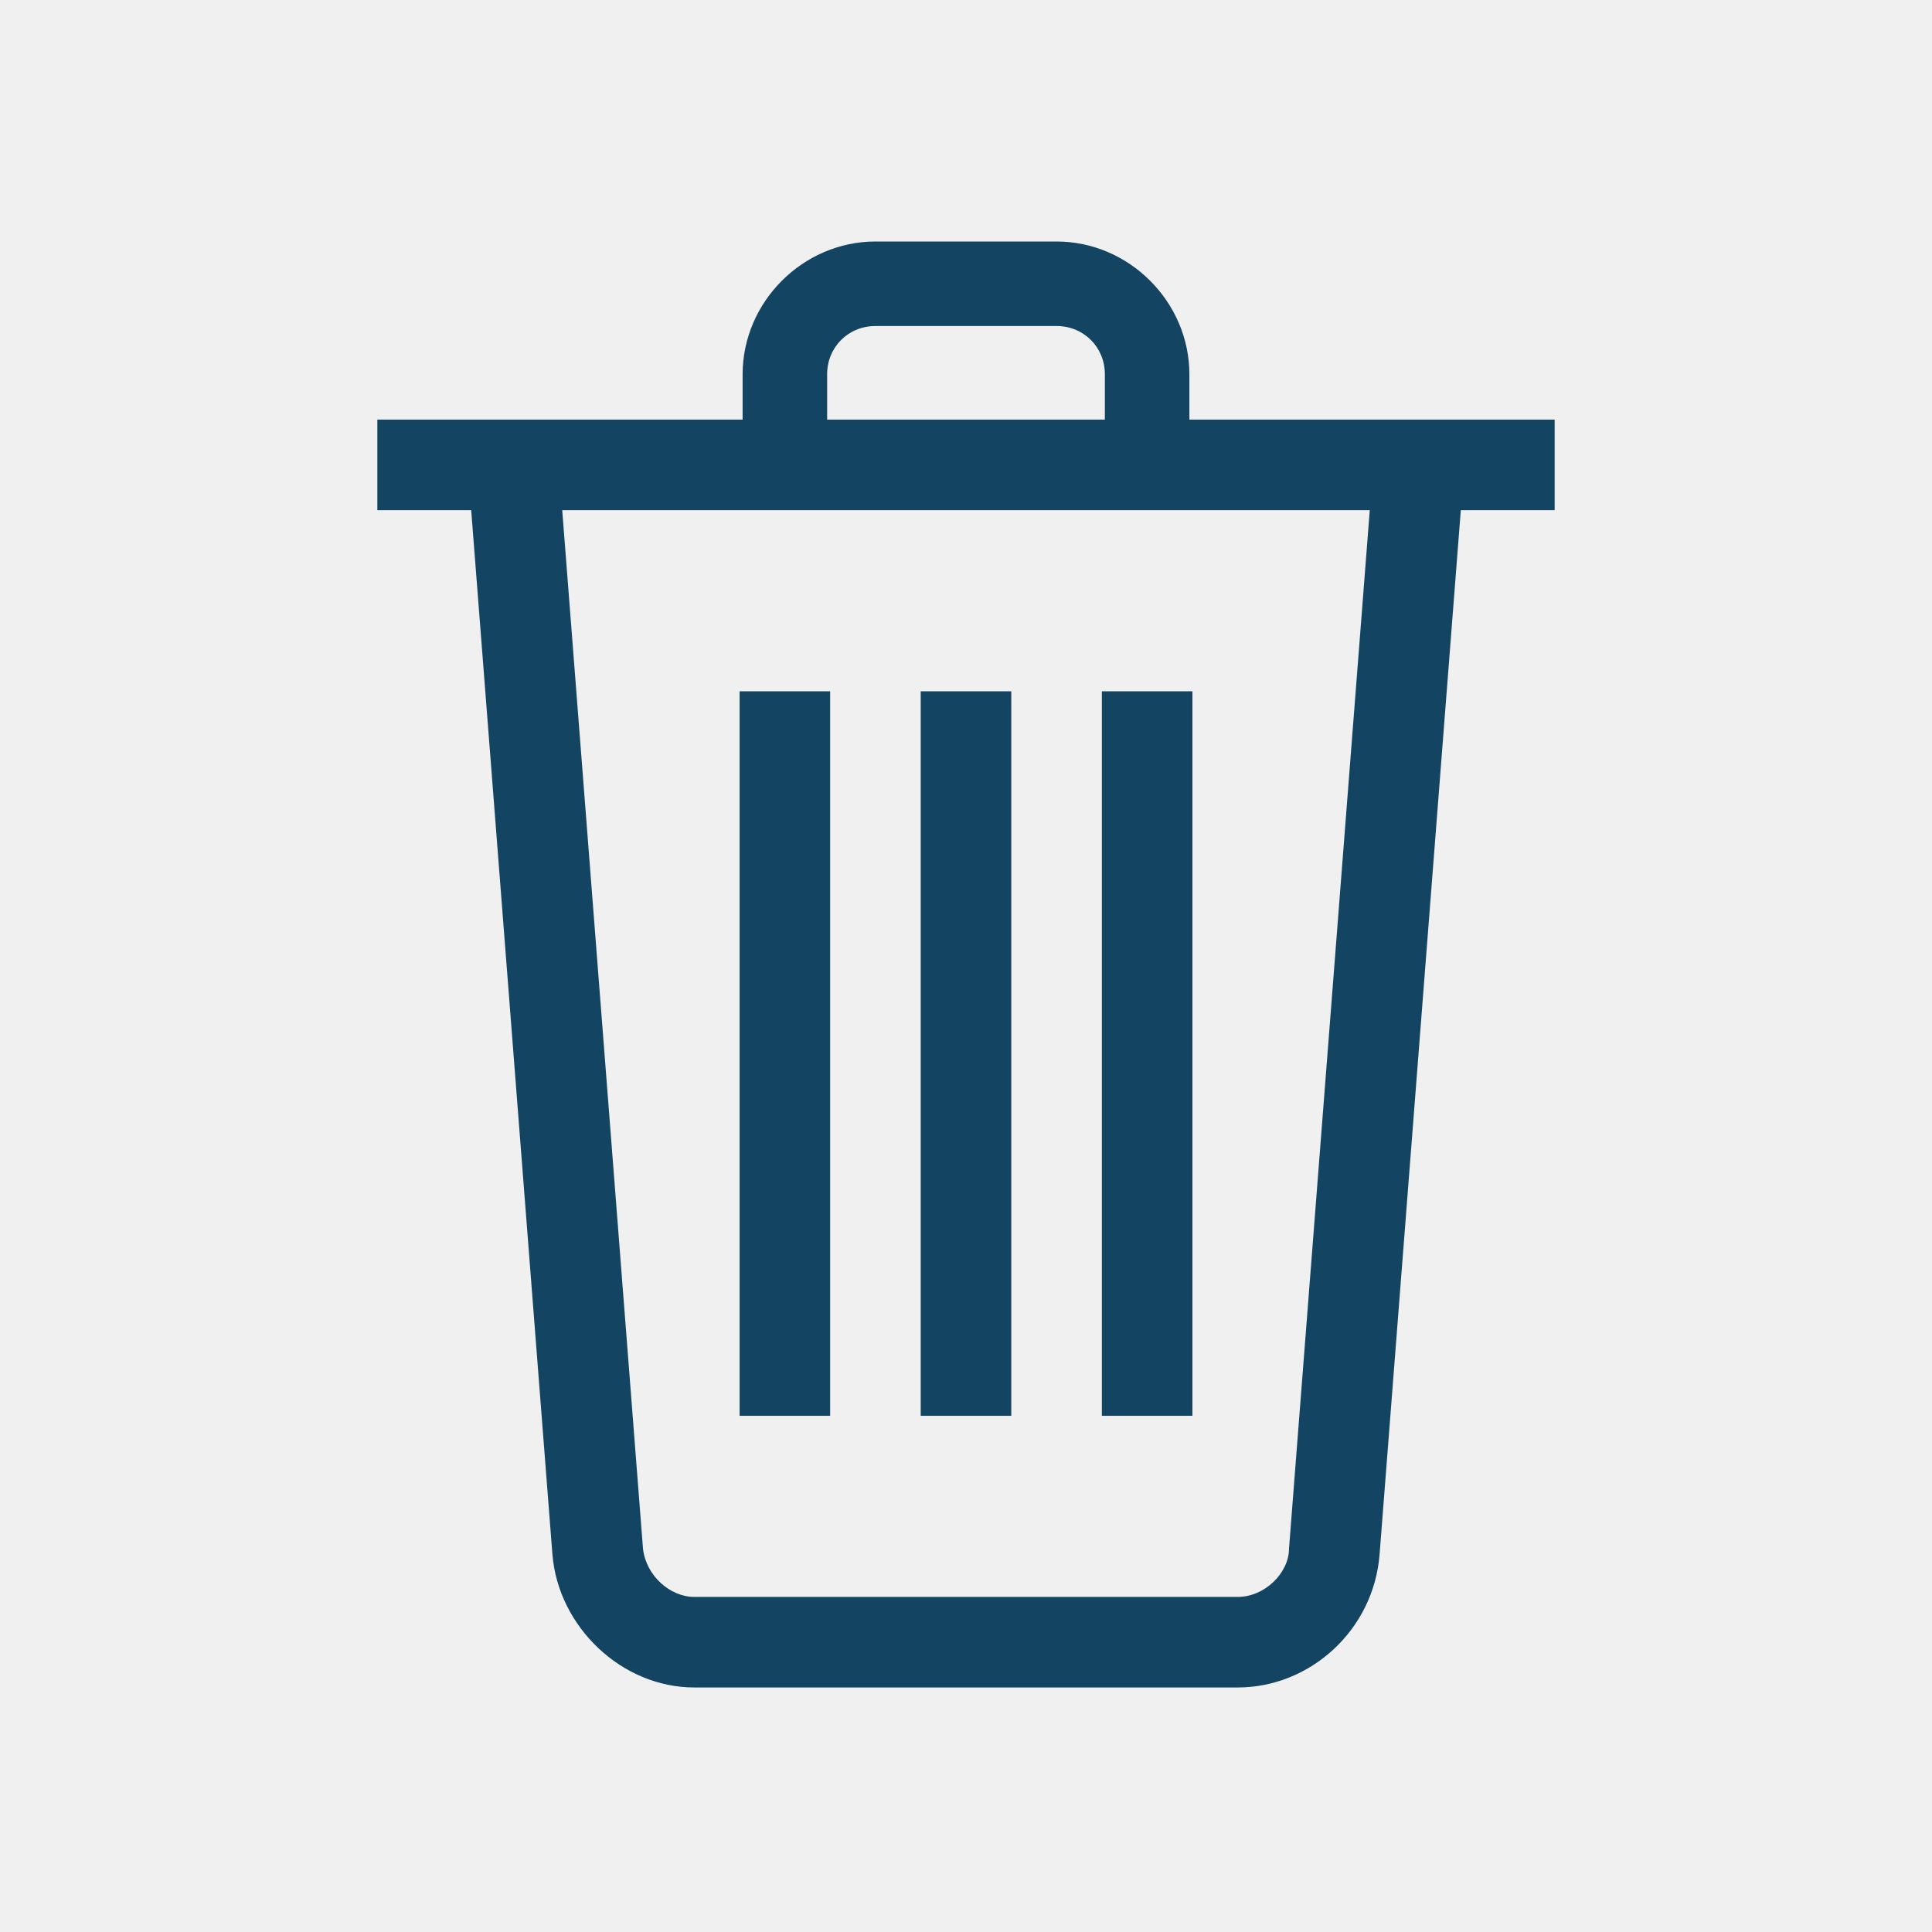
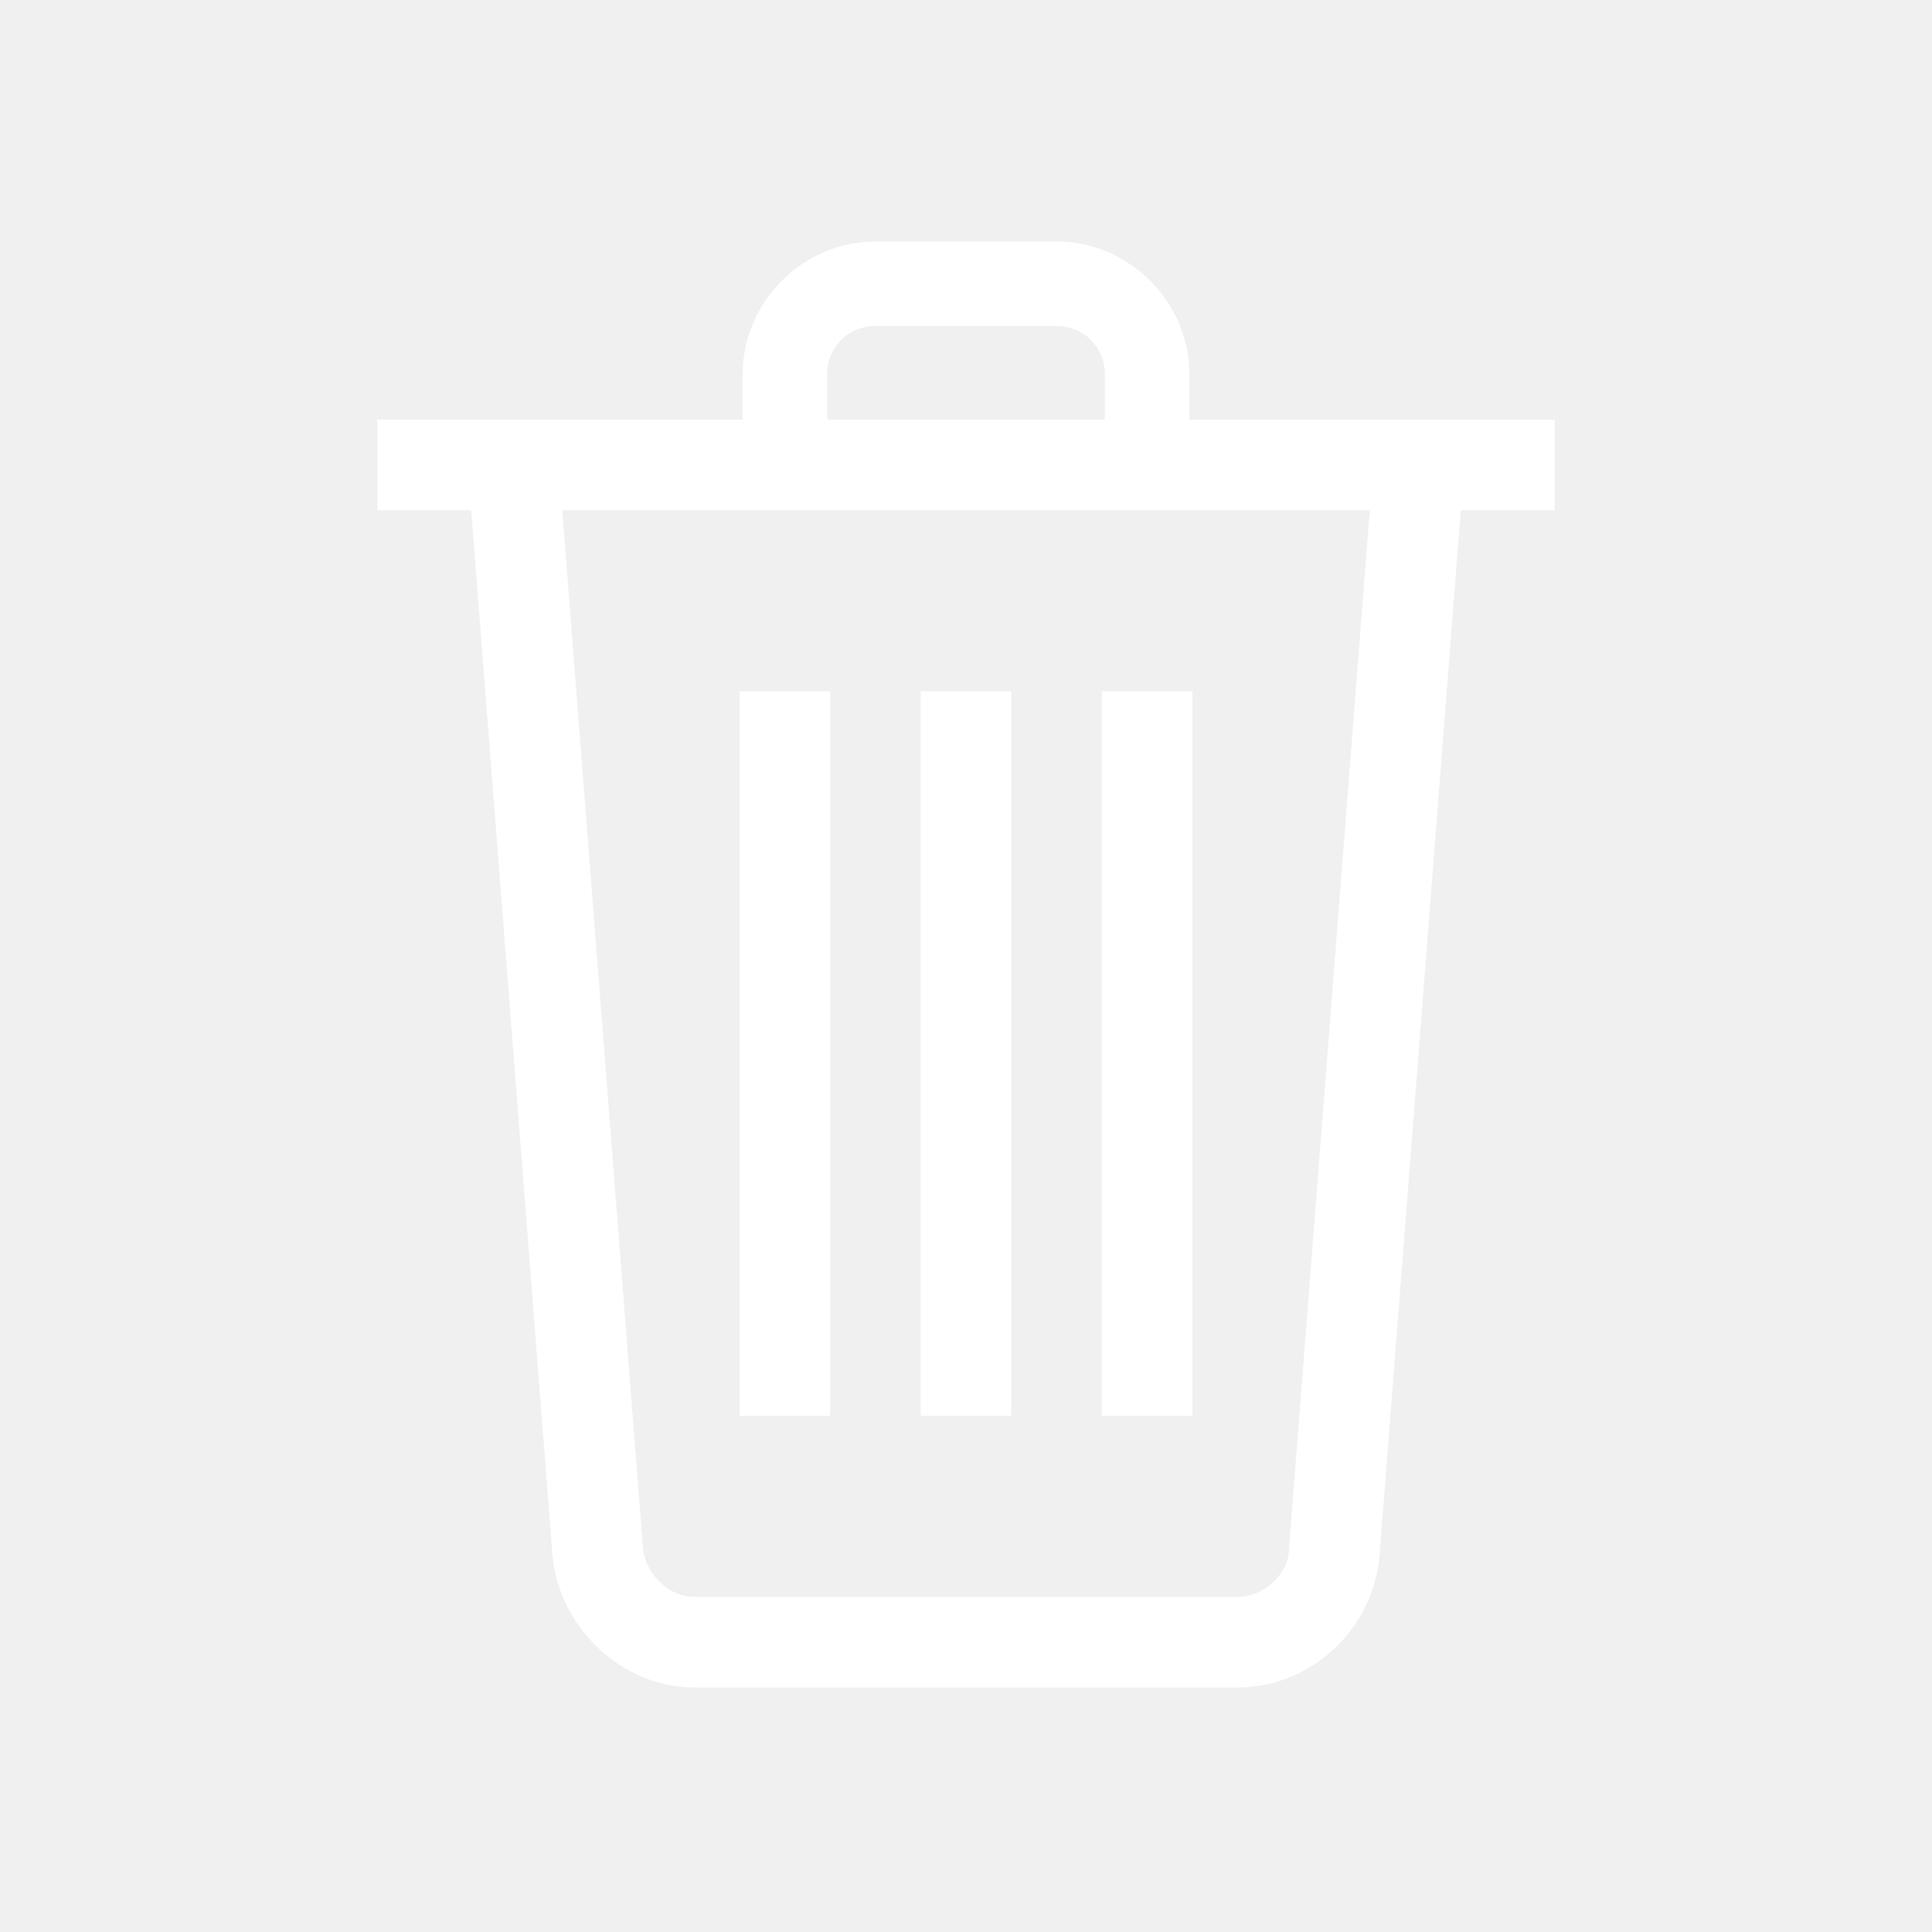
<svg xmlns="http://www.w3.org/2000/svg" id="Layer_1" style="enable-background:new 0 0 64 64;" version="1.1" viewBox="0 0 64 64" xml:space="preserve">
  <style type="text/css">
- 	.st0{fill:#134563;}
+ 	.st0{fill:#ffffff;}
</style>
  <g>
    <g id="Icon-Trash" transform="translate(232, 228)">
-       <polygon class="st0" id="Fill-6" points="-207.5,-205.1 -204.5,-205.1 -204.5,-181.1 -207.5,-181.1    " />
-       <polygon class="st0" id="Fill-7" points="-201.5,-205.1 -198.5,-205.1 -198.5,-181.1 -201.5,-181.1    " />
-       <polygon class="st0" id="Fill-8" points="-195.5,-205.1 -192.5,-205.1 -192.5,-181.1 -195.5,-181.1    " />
-       <polygon class="st0" id="Fill-9" points="-219.5,-214.1 -180.5,-214.1 -180.5,-211.1 -219.5,-211.1    " />
-       <path class="st0" d="M-192.6-212.6h-2.8v-3c0-0.9-0.7-1.6-1.6-1.6h-6c-0.9,0-1.6,0.7-1.6,1.6v3h-2.8v-3     c0-2.4,2-4.4,4.4-4.4h6c2.4,0,4.4,2,4.4,4.4V-212.6" id="Fill-10" />
-       <path class="st0" d="M-191-172.1h-18c-2.4,0-4.5-2-4.7-4.4l-2.8-36l3-0.2l2.8,36c0.1,0.9,0.9,1.6,1.7,1.6h18     c0.9,0,1.7-0.8,1.7-1.6l2.8-36l3,0.2l-2.8,36C-186.5-174-188.6-172.1-191-172.1" id="Fill-11" />
+       <polygon class="st0" id="Fill-6" points="-207.5,-205.1 -204.5,-205.1 -204.5,-181.1 -207.5,-181.1    " fill="#000000" />
+       <polygon class="st0" id="Fill-7" points="-201.5,-205.1 -198.5,-205.1 -198.5,-181.1 -201.5,-181.1    " fill="#000000" />
+       <polygon class="st0" id="Fill-8" points="-195.5,-205.1 -192.5,-205.1 -192.5,-181.1 -195.5,-181.1    " fill="#000000" />
+       <polygon class="st0" id="Fill-9" points="-219.5,-214.1 -180.5,-214.1 -180.5,-211.1 -219.5,-211.1    " fill="#000000" />
+       <path class="st0" d="M-192.6-212.6h-2.8v-3c0-0.9-0.7-1.6-1.6-1.6h-6c-0.9,0-1.6,0.7-1.6,1.6v3h-2.8v-3     c0-2.4,2-4.4,4.4-4.4h6c2.4,0,4.4,2,4.4,4.4V-212.6" id="Fill-10" fill="#000000" />
+       <path class="st0" d="M-191-172.1h-18c-2.4,0-4.5-2-4.7-4.4l-2.8-36l3-0.2l2.8,36c0.1,0.9,0.9,1.6,1.7,1.6h18     c0.9,0,1.7-0.8,1.7-1.6l2.8-36l3,0.2l-2.8,36C-186.5-174-188.6-172.1-191-172.1" id="Fill-11" fill="#000000" />
    </g>
  </g>
</svg>
